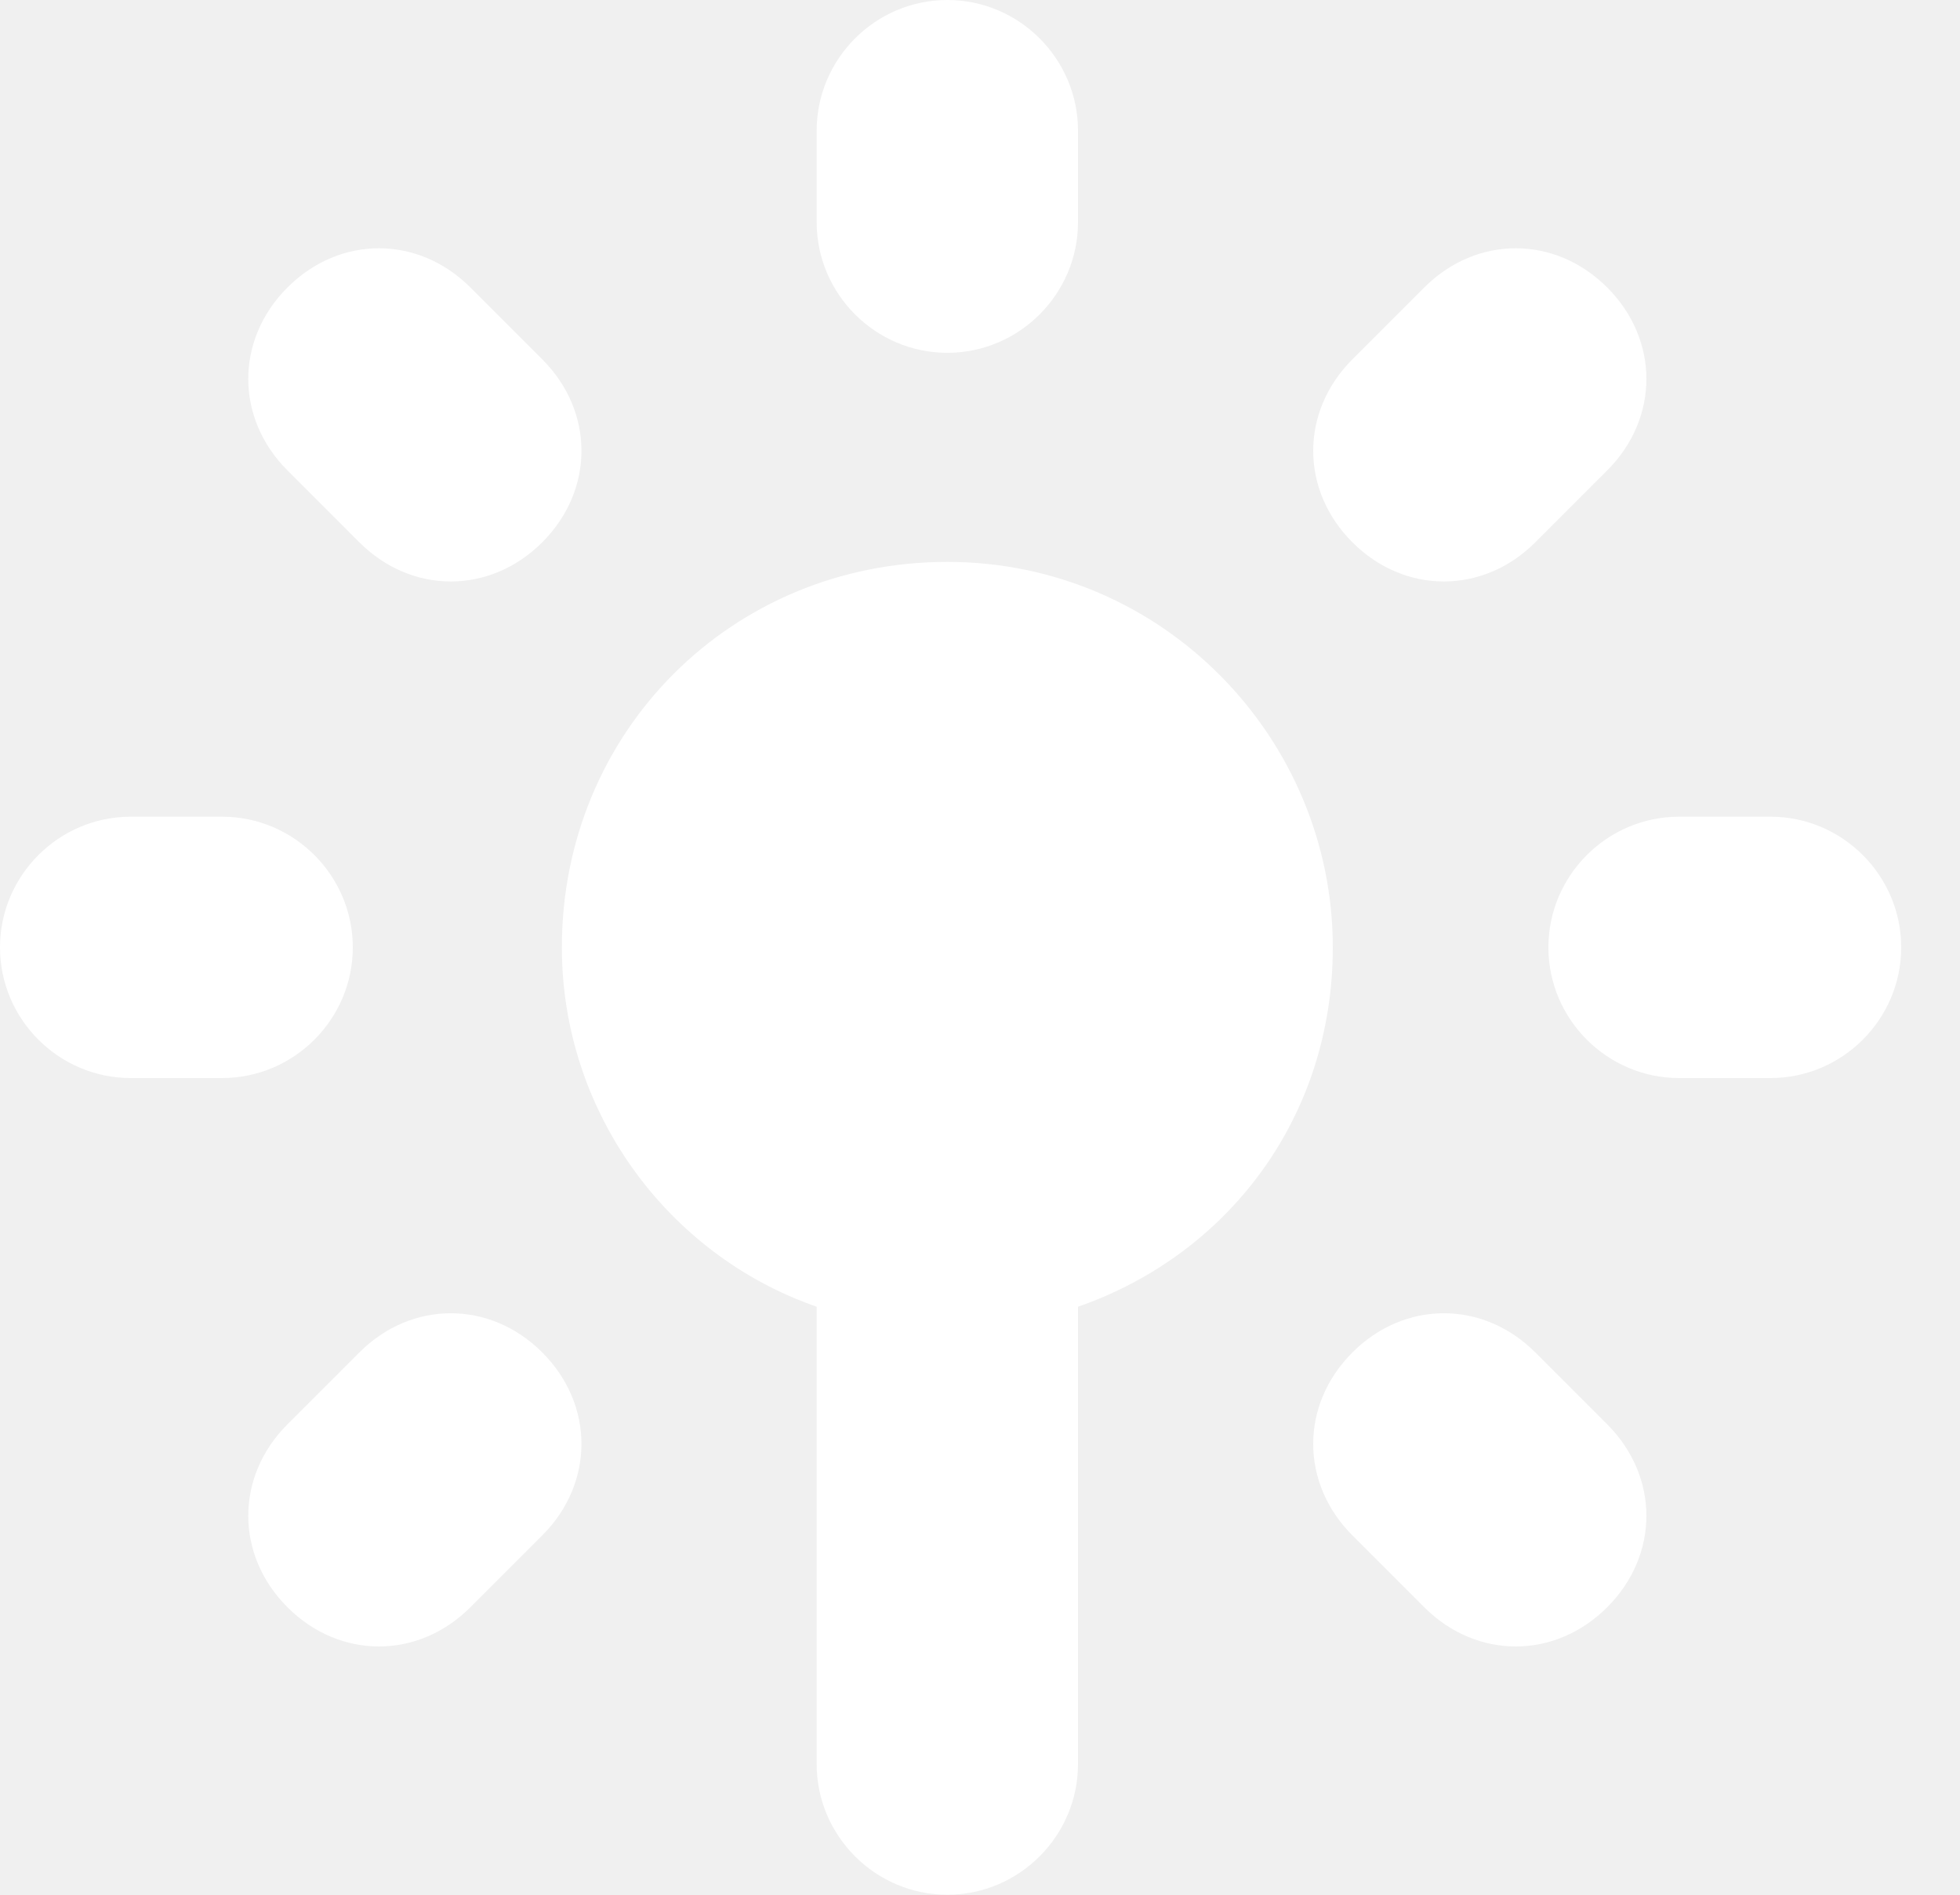
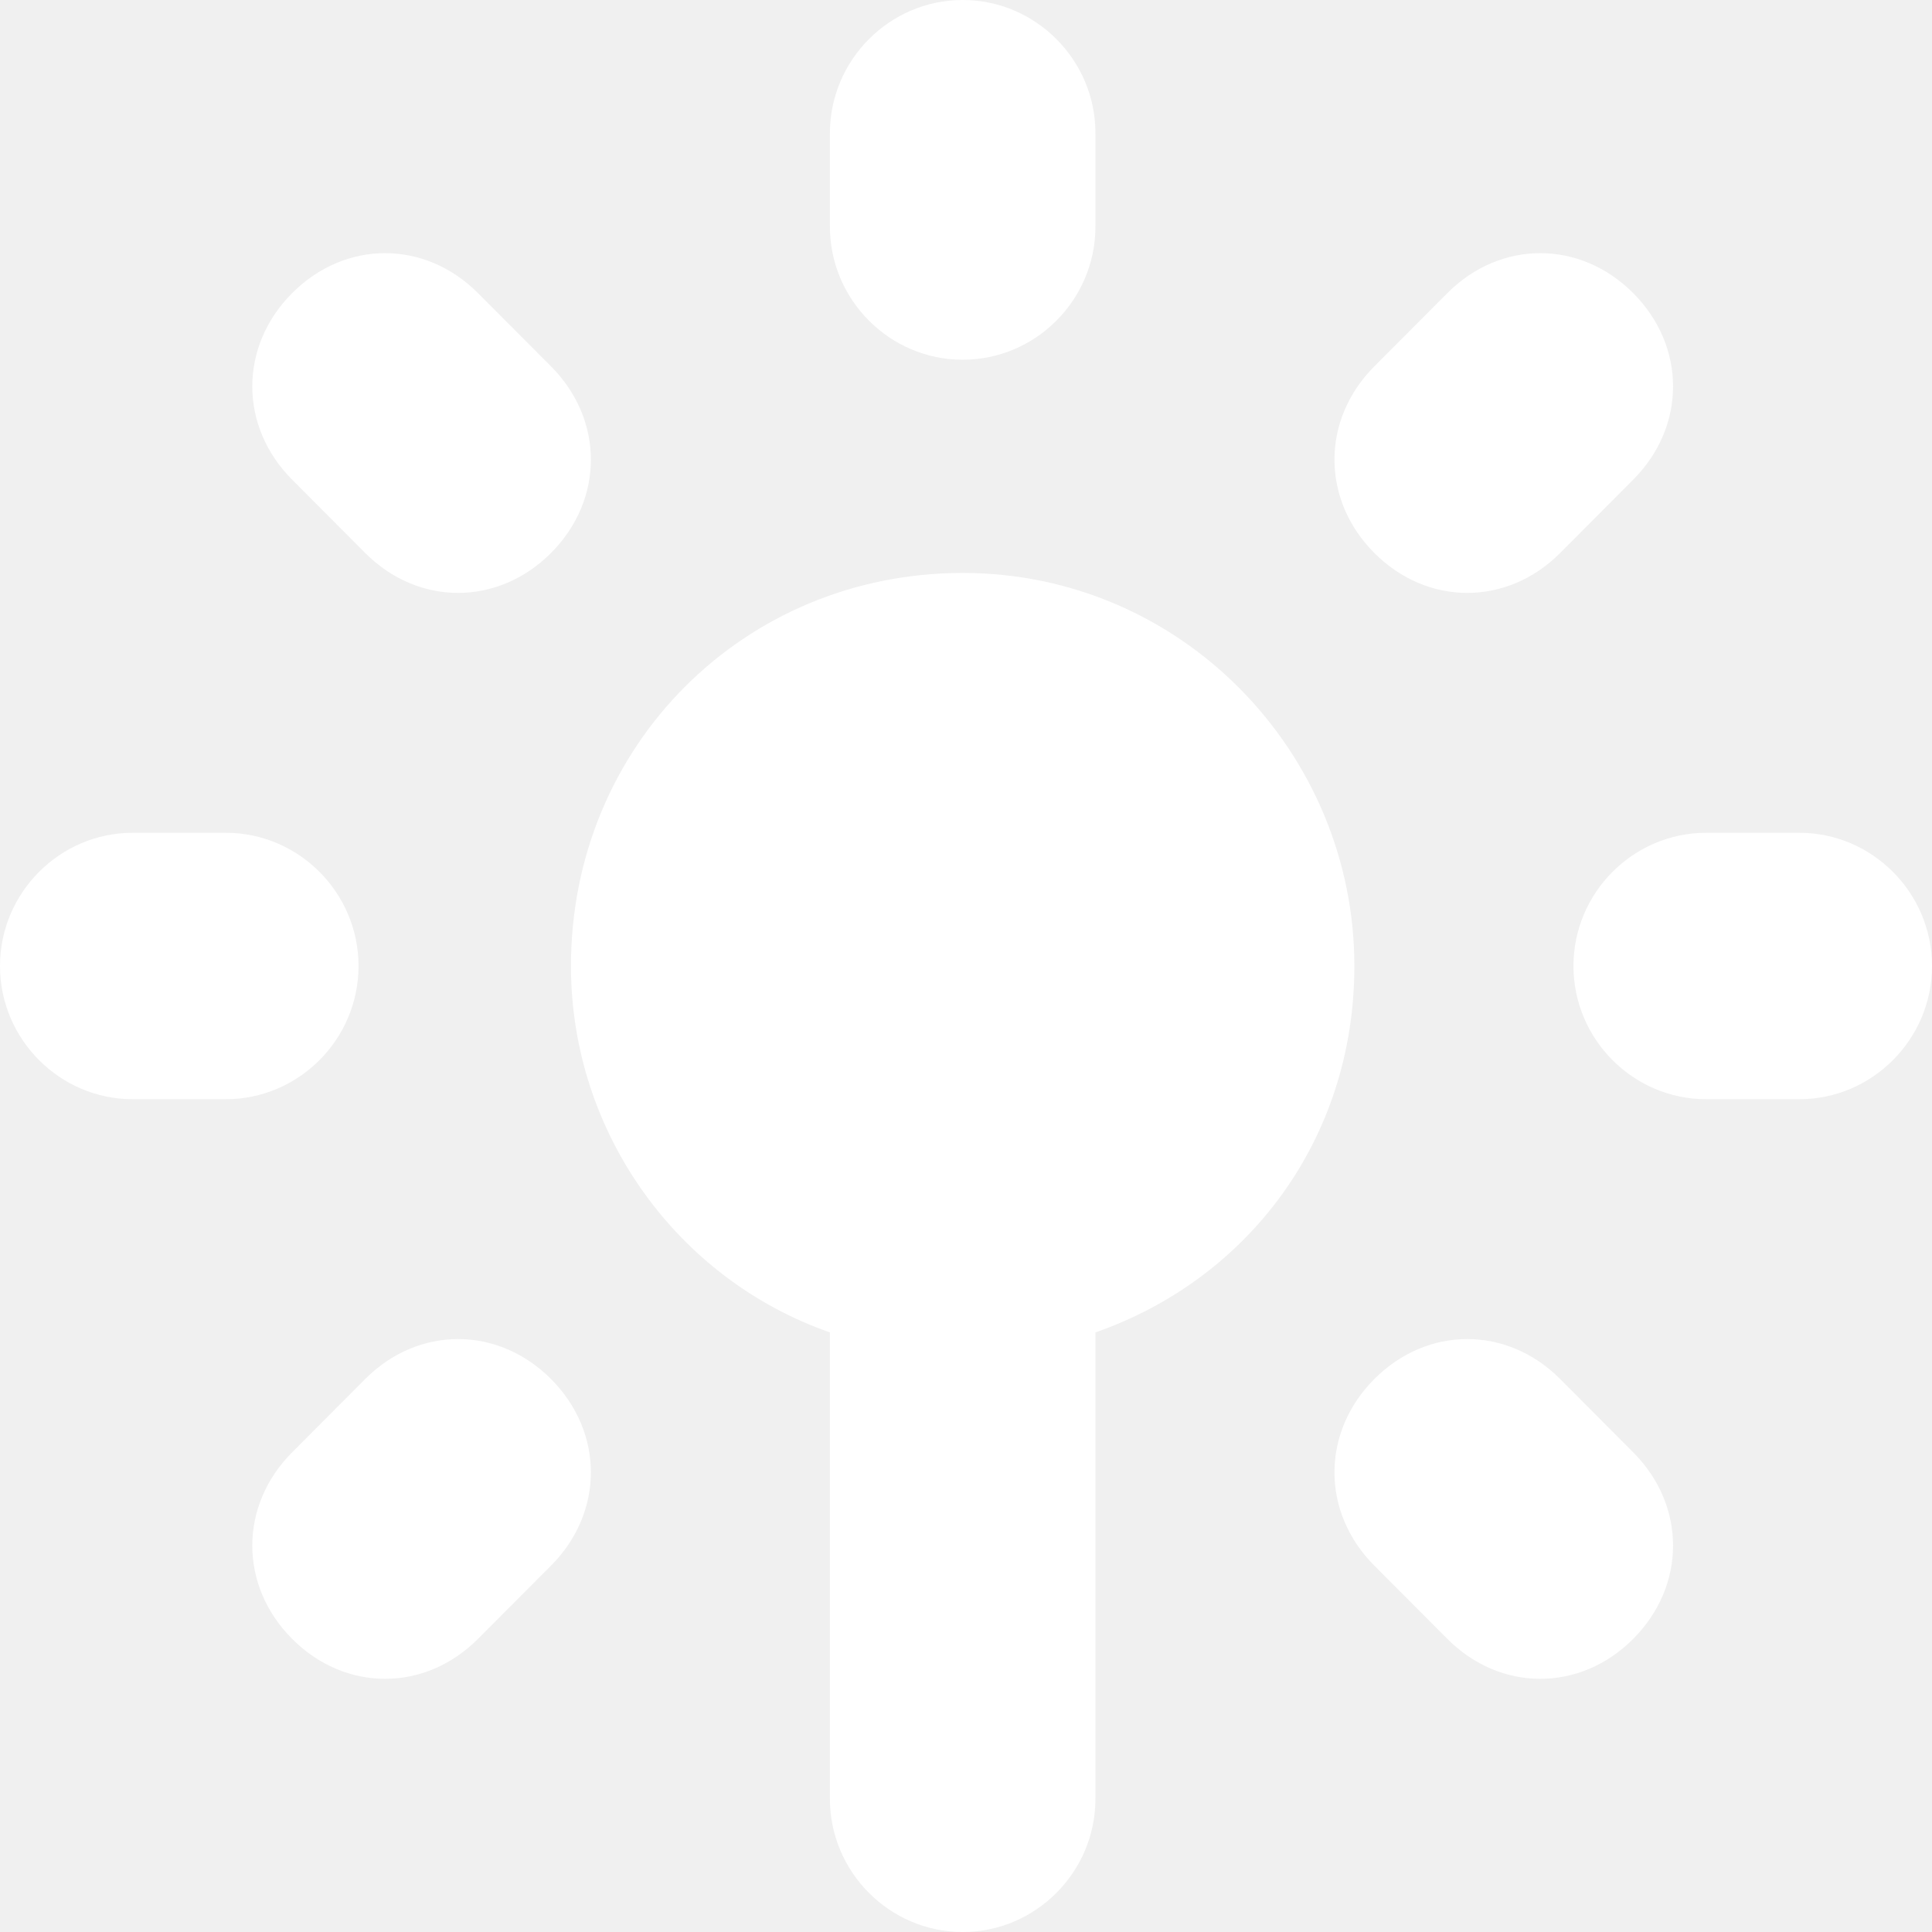
- <svg xmlns="http://www.w3.org/2000/svg" width="30px" height="29px" viewBox="0 0 30 29" version="1.1">
+ <svg xmlns="http://www.w3.org/2000/svg" width="45px" height="45px" viewBox="0 0 45 45" version="1.1">
  <defs />
-   <g id="Page-1" stroke="none" stroke-width="1" fill="none" fill-rule="evenodd">
-     <g id="tails-screen-copy-4" transform="translate(-272, -83)" fill="#FFFFFF">
-       <g id="Group" transform="translate(272, 83)">
-         <path d="M14.5,5.4 C15.6,5.4 16.5,4.5 16.5,3.4 L16.5,2 C16.5,0.9 15.6,0 14.5,0 C13.4,0 12.5,0.9 12.5,2 L12.5,3.4 C12.5,4.5 13.4,5.4 14.5,5.4 Z M27.1,12.5 L25.7,12.5 C24.6,12.5 23.7,13.4 23.7,14.5 C23.7,15.6 24.6,16.5 25.7,16.5 L27.1,16.5 C28.2,16.5 29.1,15.6 29.1,14.5 C29.1,13.4 28.2,12.5 27.1,12.5 Z M5.4,14.5 C5.4,13.4 4.5,12.5 3.4,12.5 L2,12.5 C0.9,12.5 0,13.4 0,14.5 C0,15.6 0.9,16.5 2,16.5 L3.4,16.5 C4.5,16.5 5.4,15.6 5.4,14.5 Z M5.5,8.3 C5.9,8.7 6.4,8.9 6.9,8.9 C7.4,8.9 7.9,8.7 8.3,8.3 C9.1,7.5 9.1,6.3 8.3,5.5 L7.2,4.4 C6.4,3.6 5.2,3.6 4.4,4.4 C3.6,5.2 3.6,6.4 4.4,7.2 L5.5,8.3 Z M23.5,20.7 C22.7,19.9 21.5,19.9 20.7,20.7 C19.9,21.5 19.9,22.7 20.7,23.5 L21.8,24.6 C22.2,25 22.7,25.2 23.2,25.2 C23.7,25.2 24.2,25 24.6,24.6 C25.4,23.8 25.4,22.6 24.6,21.8 L23.5,20.7 Z M22.1,8.9 C22.6,8.9 23.1,8.7 23.5,8.3 L24.6,7.2 C25.4,6.4 25.4,5.2 24.6,4.4 C23.8,3.6 22.6,3.6 21.8,4.4 L20.7,5.5 C19.9,6.3 19.9,7.5 20.7,8.3 C21.1,8.7 21.6,8.9 22.1,8.9 Z M5.5,20.7 L4.4,21.8 C3.6,22.6 3.6,23.8 4.4,24.6 C4.8,25 5.3,25.2 5.8,25.2 C6.3,25.2 6.8,25 7.2,24.6 L8.3,23.5 C9.1,22.7 9.1,21.5 8.3,20.7 C7.5,19.9 6.3,19.9 5.5,20.7 Z M20.4,14.5 C20.4,11.3 17.8,8.6 14.5,8.6 C11.2,8.6 8.6,11.2 8.6,14.5 C8.6,17 10.2,19.2 12.5,20 L12.5,27 C12.5,28.1 13.4,29 14.5,29 C15.6,29 16.5,28.1 16.5,27 L16.5,20 C18.8,19.2 20.4,17.1 20.4,14.5 Z" id="Combined-Shape" />
+   <g id="Main-App-Advanced+Simple-mode" stroke="none" stroke-width="1" fill="none" fill-rule="evenodd">
+     <g id="Icons-100x100-Tile" transform="translate(-65, -64)">
+       <g id="Laser-pointer-Icon-58x58" transform="translate(58, 58)">
+         <g>
+           <path d="M29.423,14.379 C27.722,14.379 26.33,12.983 26.33,11.276 L26.33,9.103 C26.33,7.397 27.722,6 29.423,6 C31.124,6 32.515,7.397 32.515,9.103 L32.515,11.276 C32.515,12.983 31.124,14.379 29.423,14.379 Z M48.907,25.397 C50.608,25.397 52,26.793 52,28.5 C52,30.207 50.608,31.603 48.907,31.603 L46.742,31.603 C45.041,31.603 43.649,30.207 43.649,28.5 C43.649,26.793 45.041,25.397 46.742,25.397 L48.907,25.397 Z M15.351,28.5 C15.351,30.207 13.959,31.603 12.258,31.603 L10.093,31.603 C8.392,31.603 7,30.207 7,28.5 C7,26.793 8.392,25.397 10.093,25.397 L12.258,25.397 C13.959,25.397 15.351,26.793 15.351,28.5 Z M15.505,18.879 L13.804,17.172 C12.567,15.931 12.567,14.069 13.804,12.828 C15.041,11.586 16.897,11.586 18.134,12.828 L19.835,14.534 C21.072,15.776 21.072,17.638 19.835,18.879 C19.216,19.5 18.443,19.81 17.67,19.81 C16.897,19.81 16.124,19.5 15.505,18.879 Z M43.34,38.121 L45.041,39.828 C46.278,41.069 46.278,42.931 45.041,44.172 C44.423,44.793 43.649,45.103 42.876,45.103 C42.103,45.103 41.33,44.793 40.711,44.172 L39.01,42.466 C37.773,41.224 37.773,39.362 39.01,38.121 C40.247,36.879 42.103,36.879 43.34,38.121 Z M41.175,19.81 C40.402,19.81 39.629,19.5 39.01,18.879 C37.773,17.638 37.773,15.776 39.01,14.534 L40.711,12.828 C41.948,11.586 43.804,11.586 45.041,12.828 C46.278,14.069 46.278,15.931 45.041,17.172 L43.34,18.879 C42.722,19.5 41.948,19.81 41.175,19.81 Z M15.505,38.121 C16.742,36.879 18.598,36.879 19.835,38.121 C21.072,39.362 21.072,41.224 19.835,42.466 L18.134,44.172 C17.515,44.793 16.742,45.103 15.969,45.103 C15.196,45.103 14.423,44.793 13.804,44.172 C12.567,42.931 12.567,41.069 13.804,39.828 L15.505,38.121 Z M38.546,28.5 C38.546,32.534 36.072,35.793 32.515,37.034 L32.515,47.897 C32.515,49.603 31.124,51 29.423,51 C27.722,51 26.33,49.603 26.33,47.897 L26.33,37.034 C22.773,35.793 20.299,32.379 20.299,28.5 C20.299,23.379 24.32,19.345 29.423,19.345 C34.526,19.345 38.546,23.534 38.546,28.5 Z" id="Combined-Shape" fill="#FFFFFF" />
+           <rect id="Rectangle" x="0" y="0" width="58" height="58" />
+         </g>
      </g>
    </g>
  </g>
</svg>
